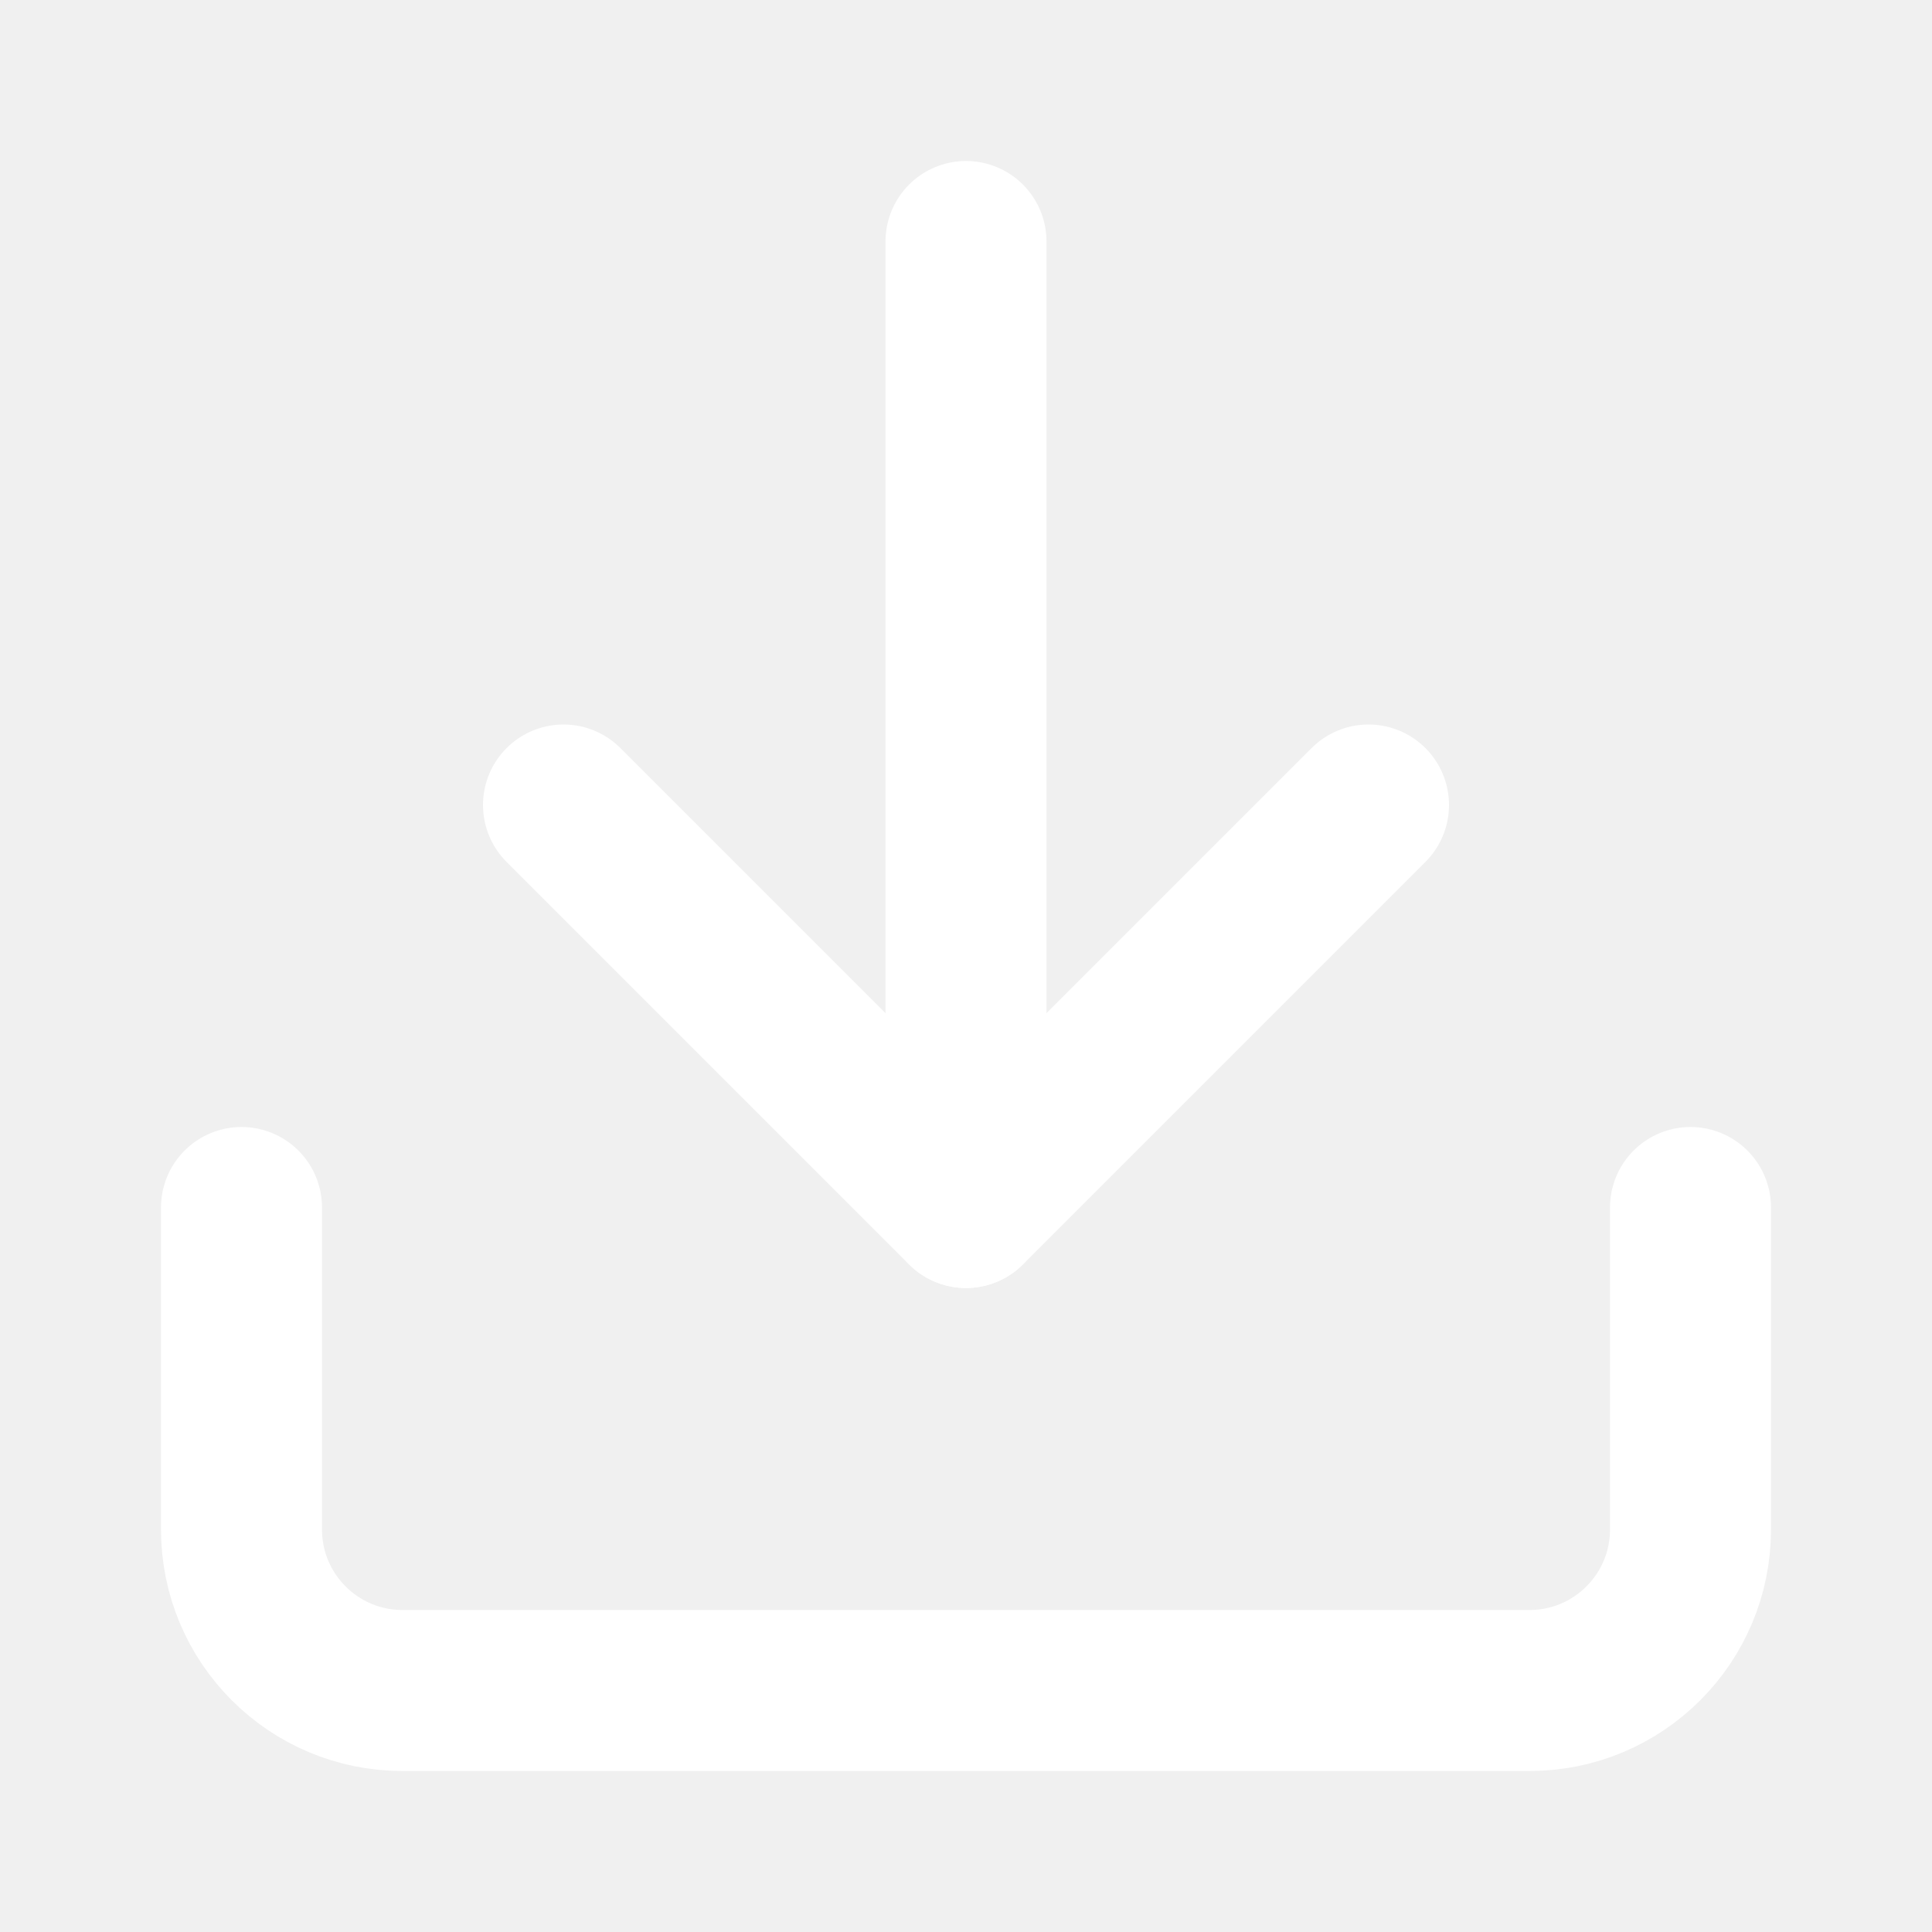
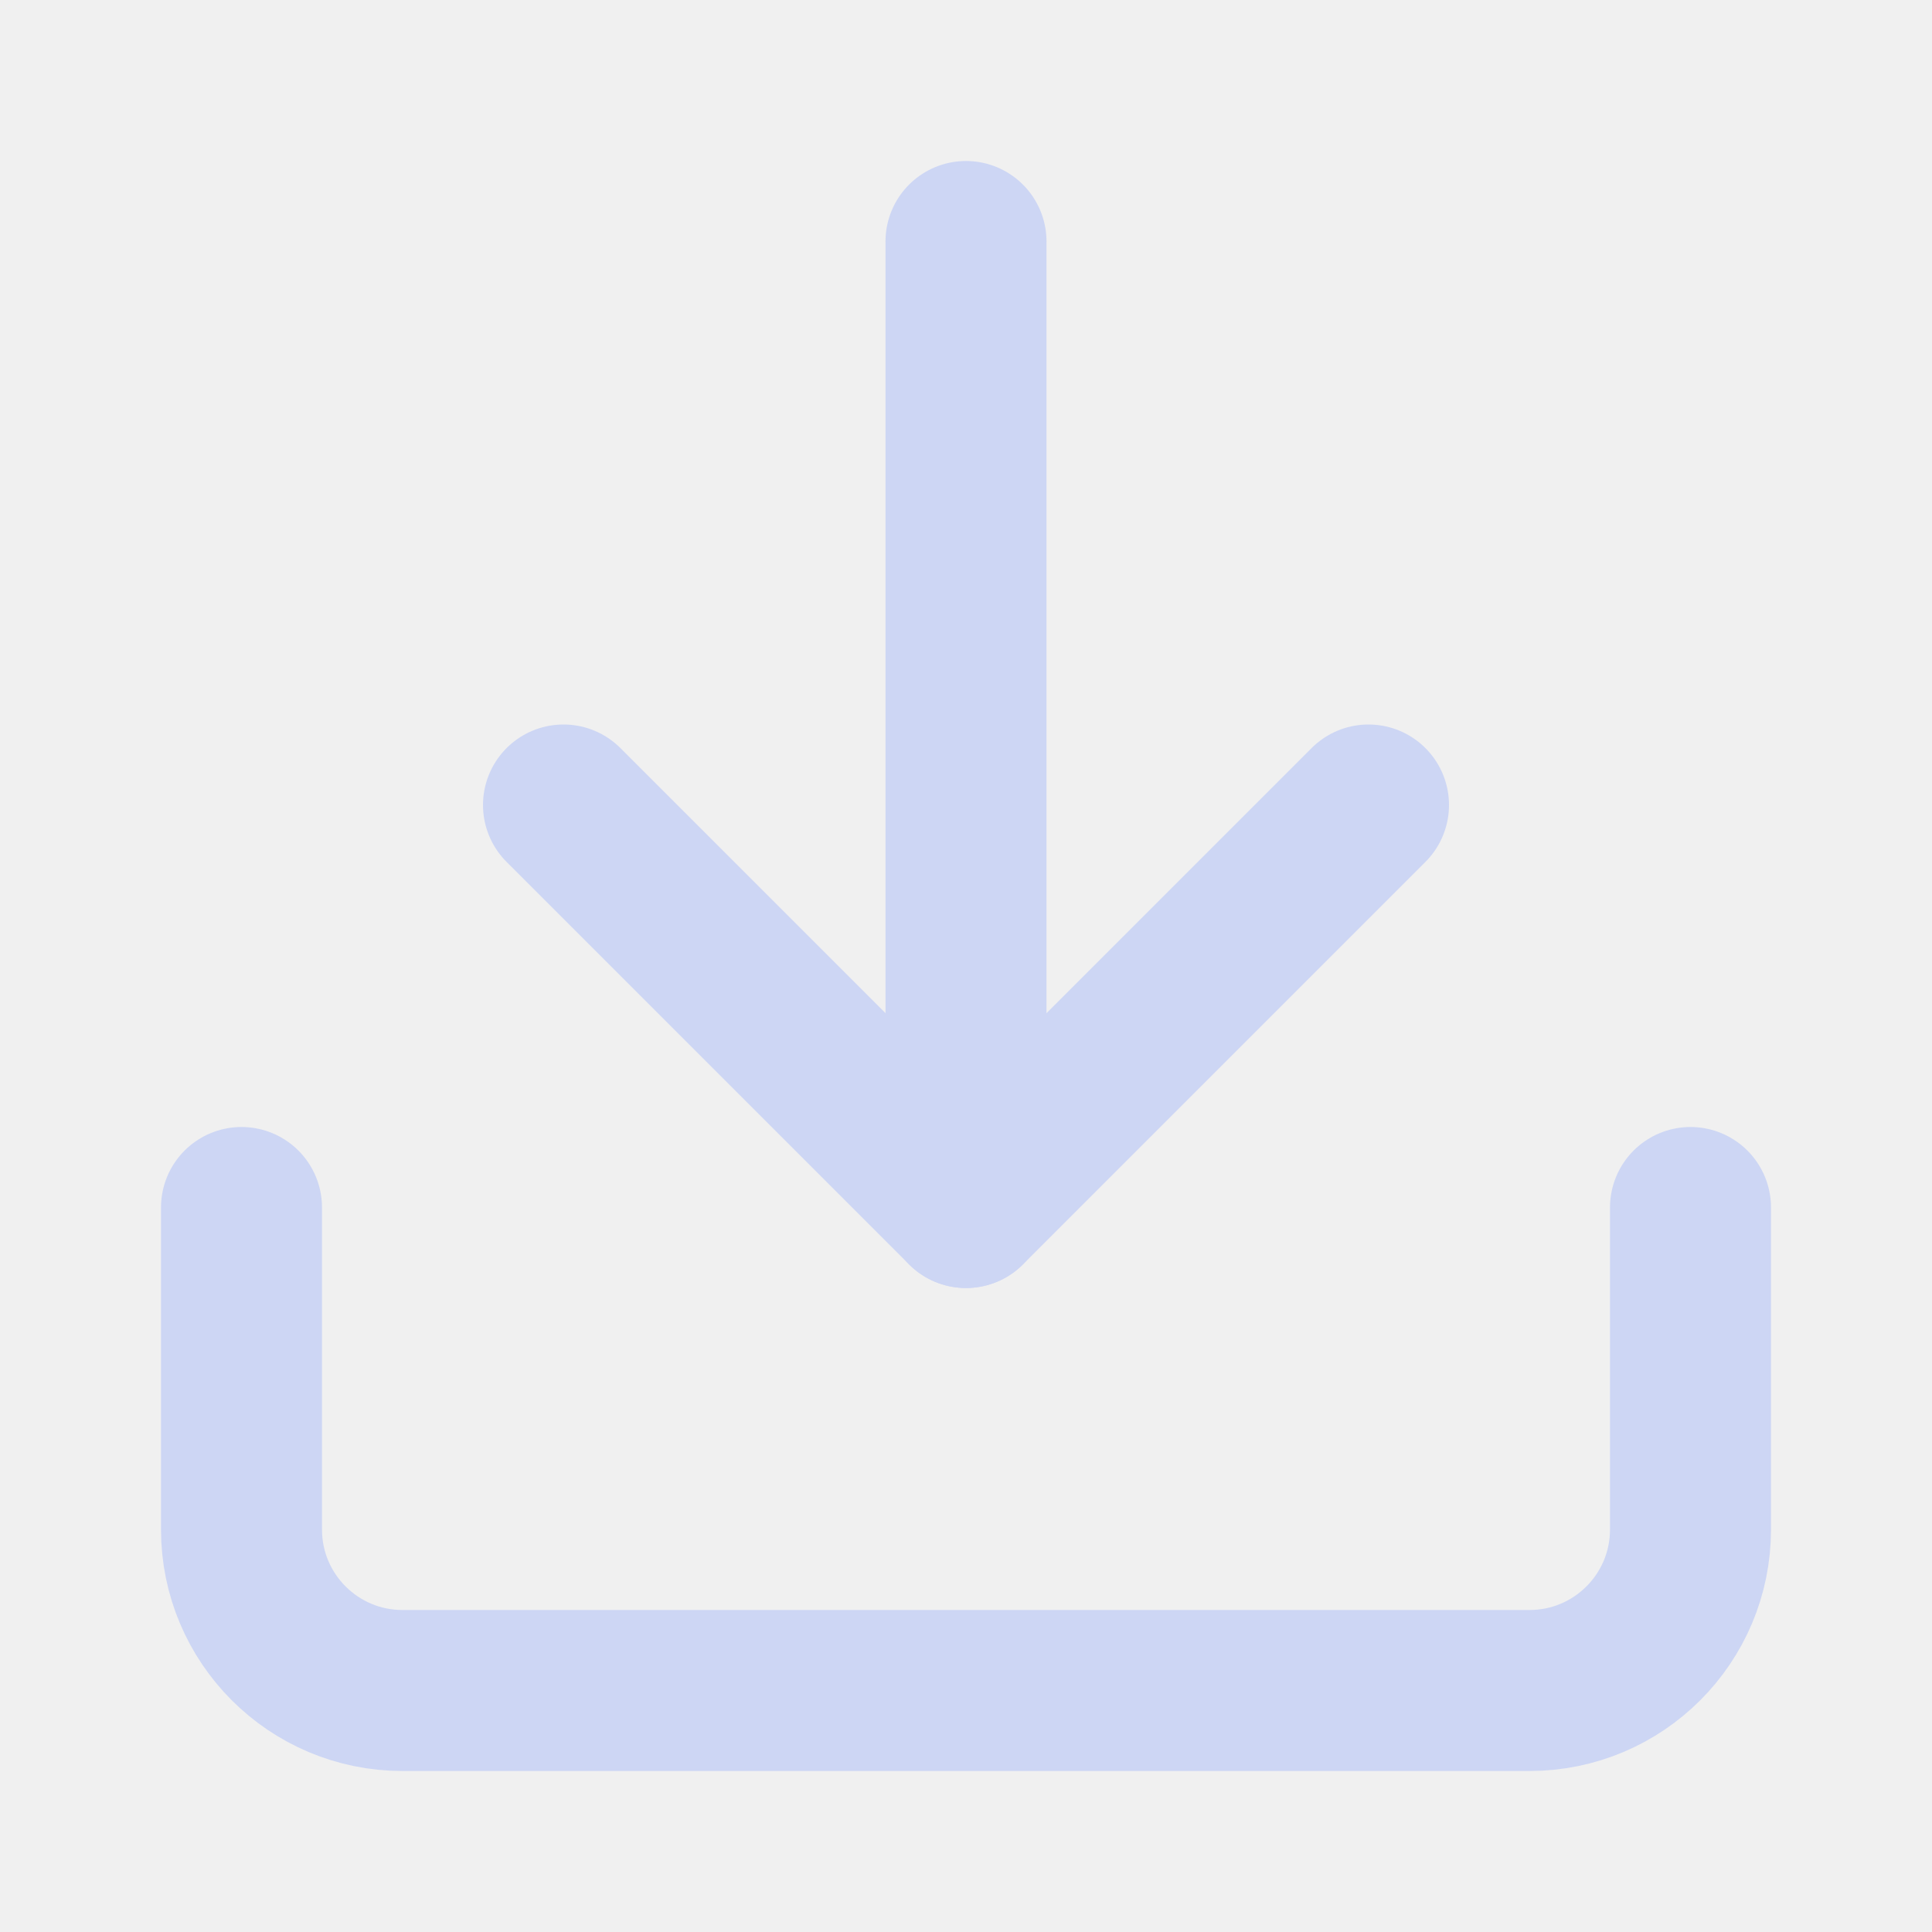
- <svg xmlns="http://www.w3.org/2000/svg" width="48" height="48" viewBox="0 0 24 24" fill="none" stroke="white" stroke-width="2" stroke-linecap="round" stroke-linejoin="round" class="feather feather-download">
+ <svg xmlns="http://www.w3.org/2000/svg" width="48" height="48" viewBox="0 0 24 24" fill="none" stroke="#CDD6F4" stroke-width="2" stroke-linecap="round" stroke-linejoin="round" class="feather feather-download">
  <path d="M21 15v4a2 2 0 0 1-2 2H5a2 2 0 0 1-2-2v-4" />
  <polyline points="7 10 12 15 17 10" />
  <line x1="12" y1="15" x2="12" y2="3" />
</svg>
